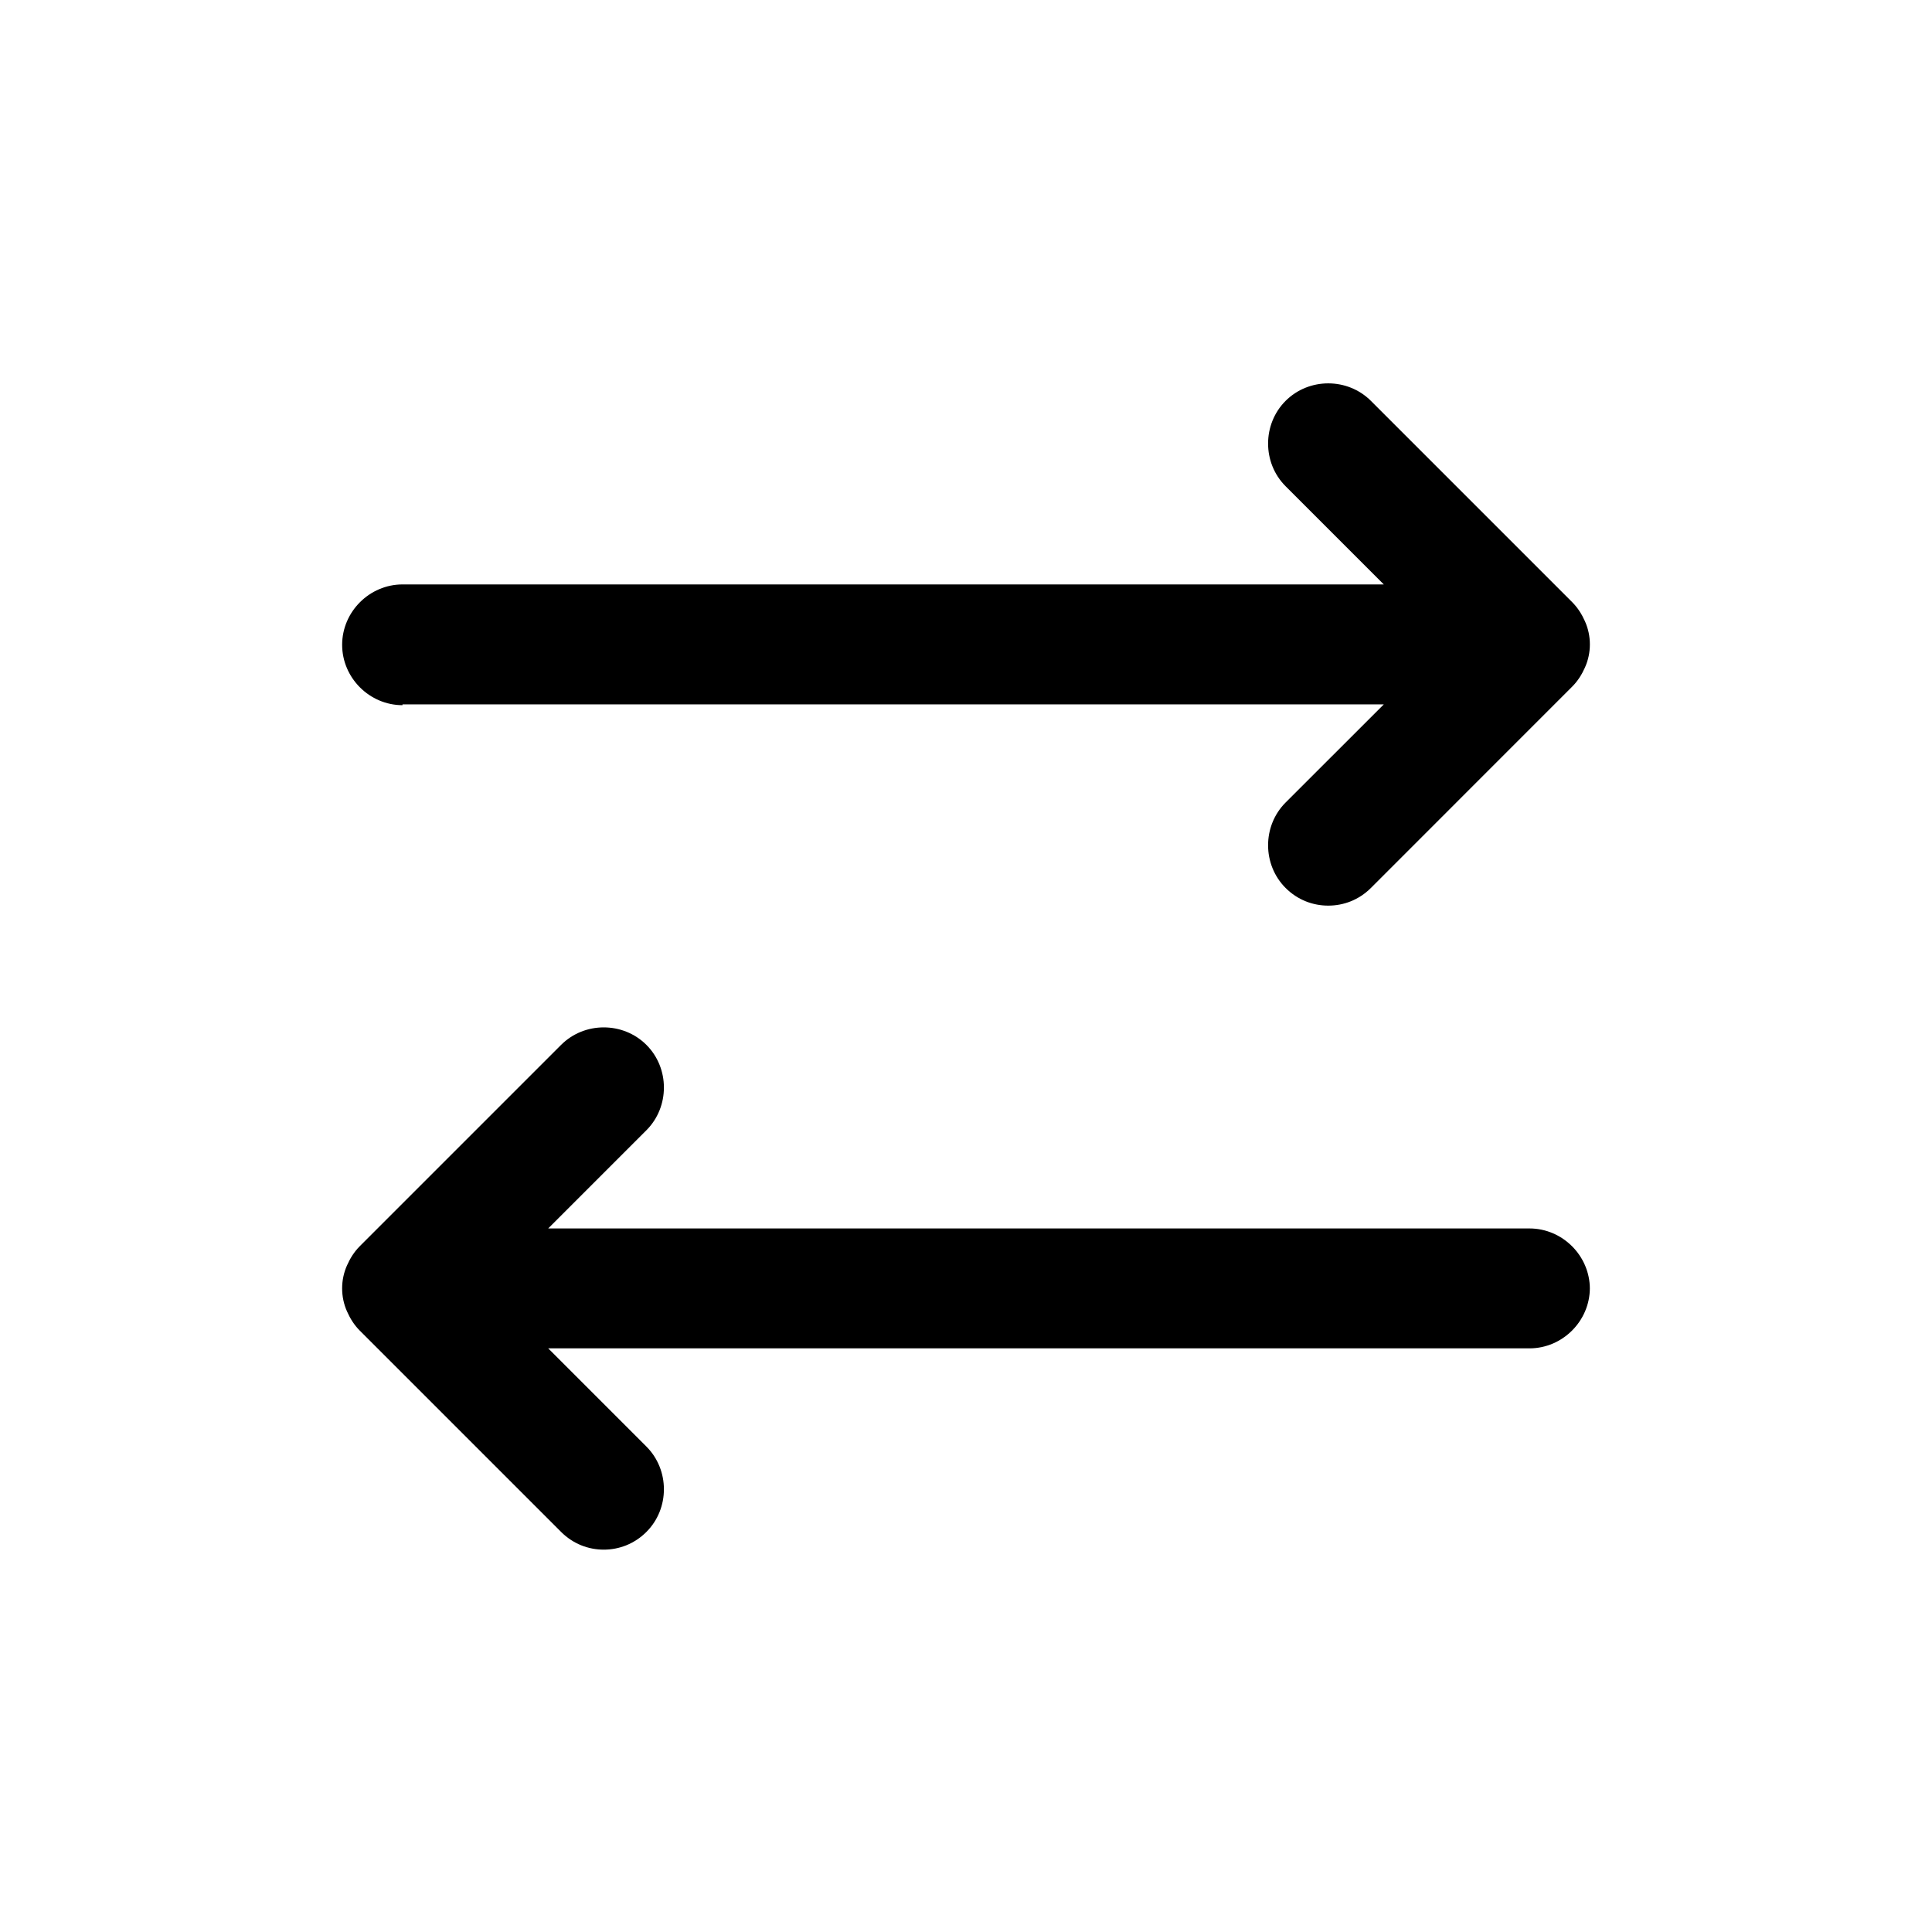
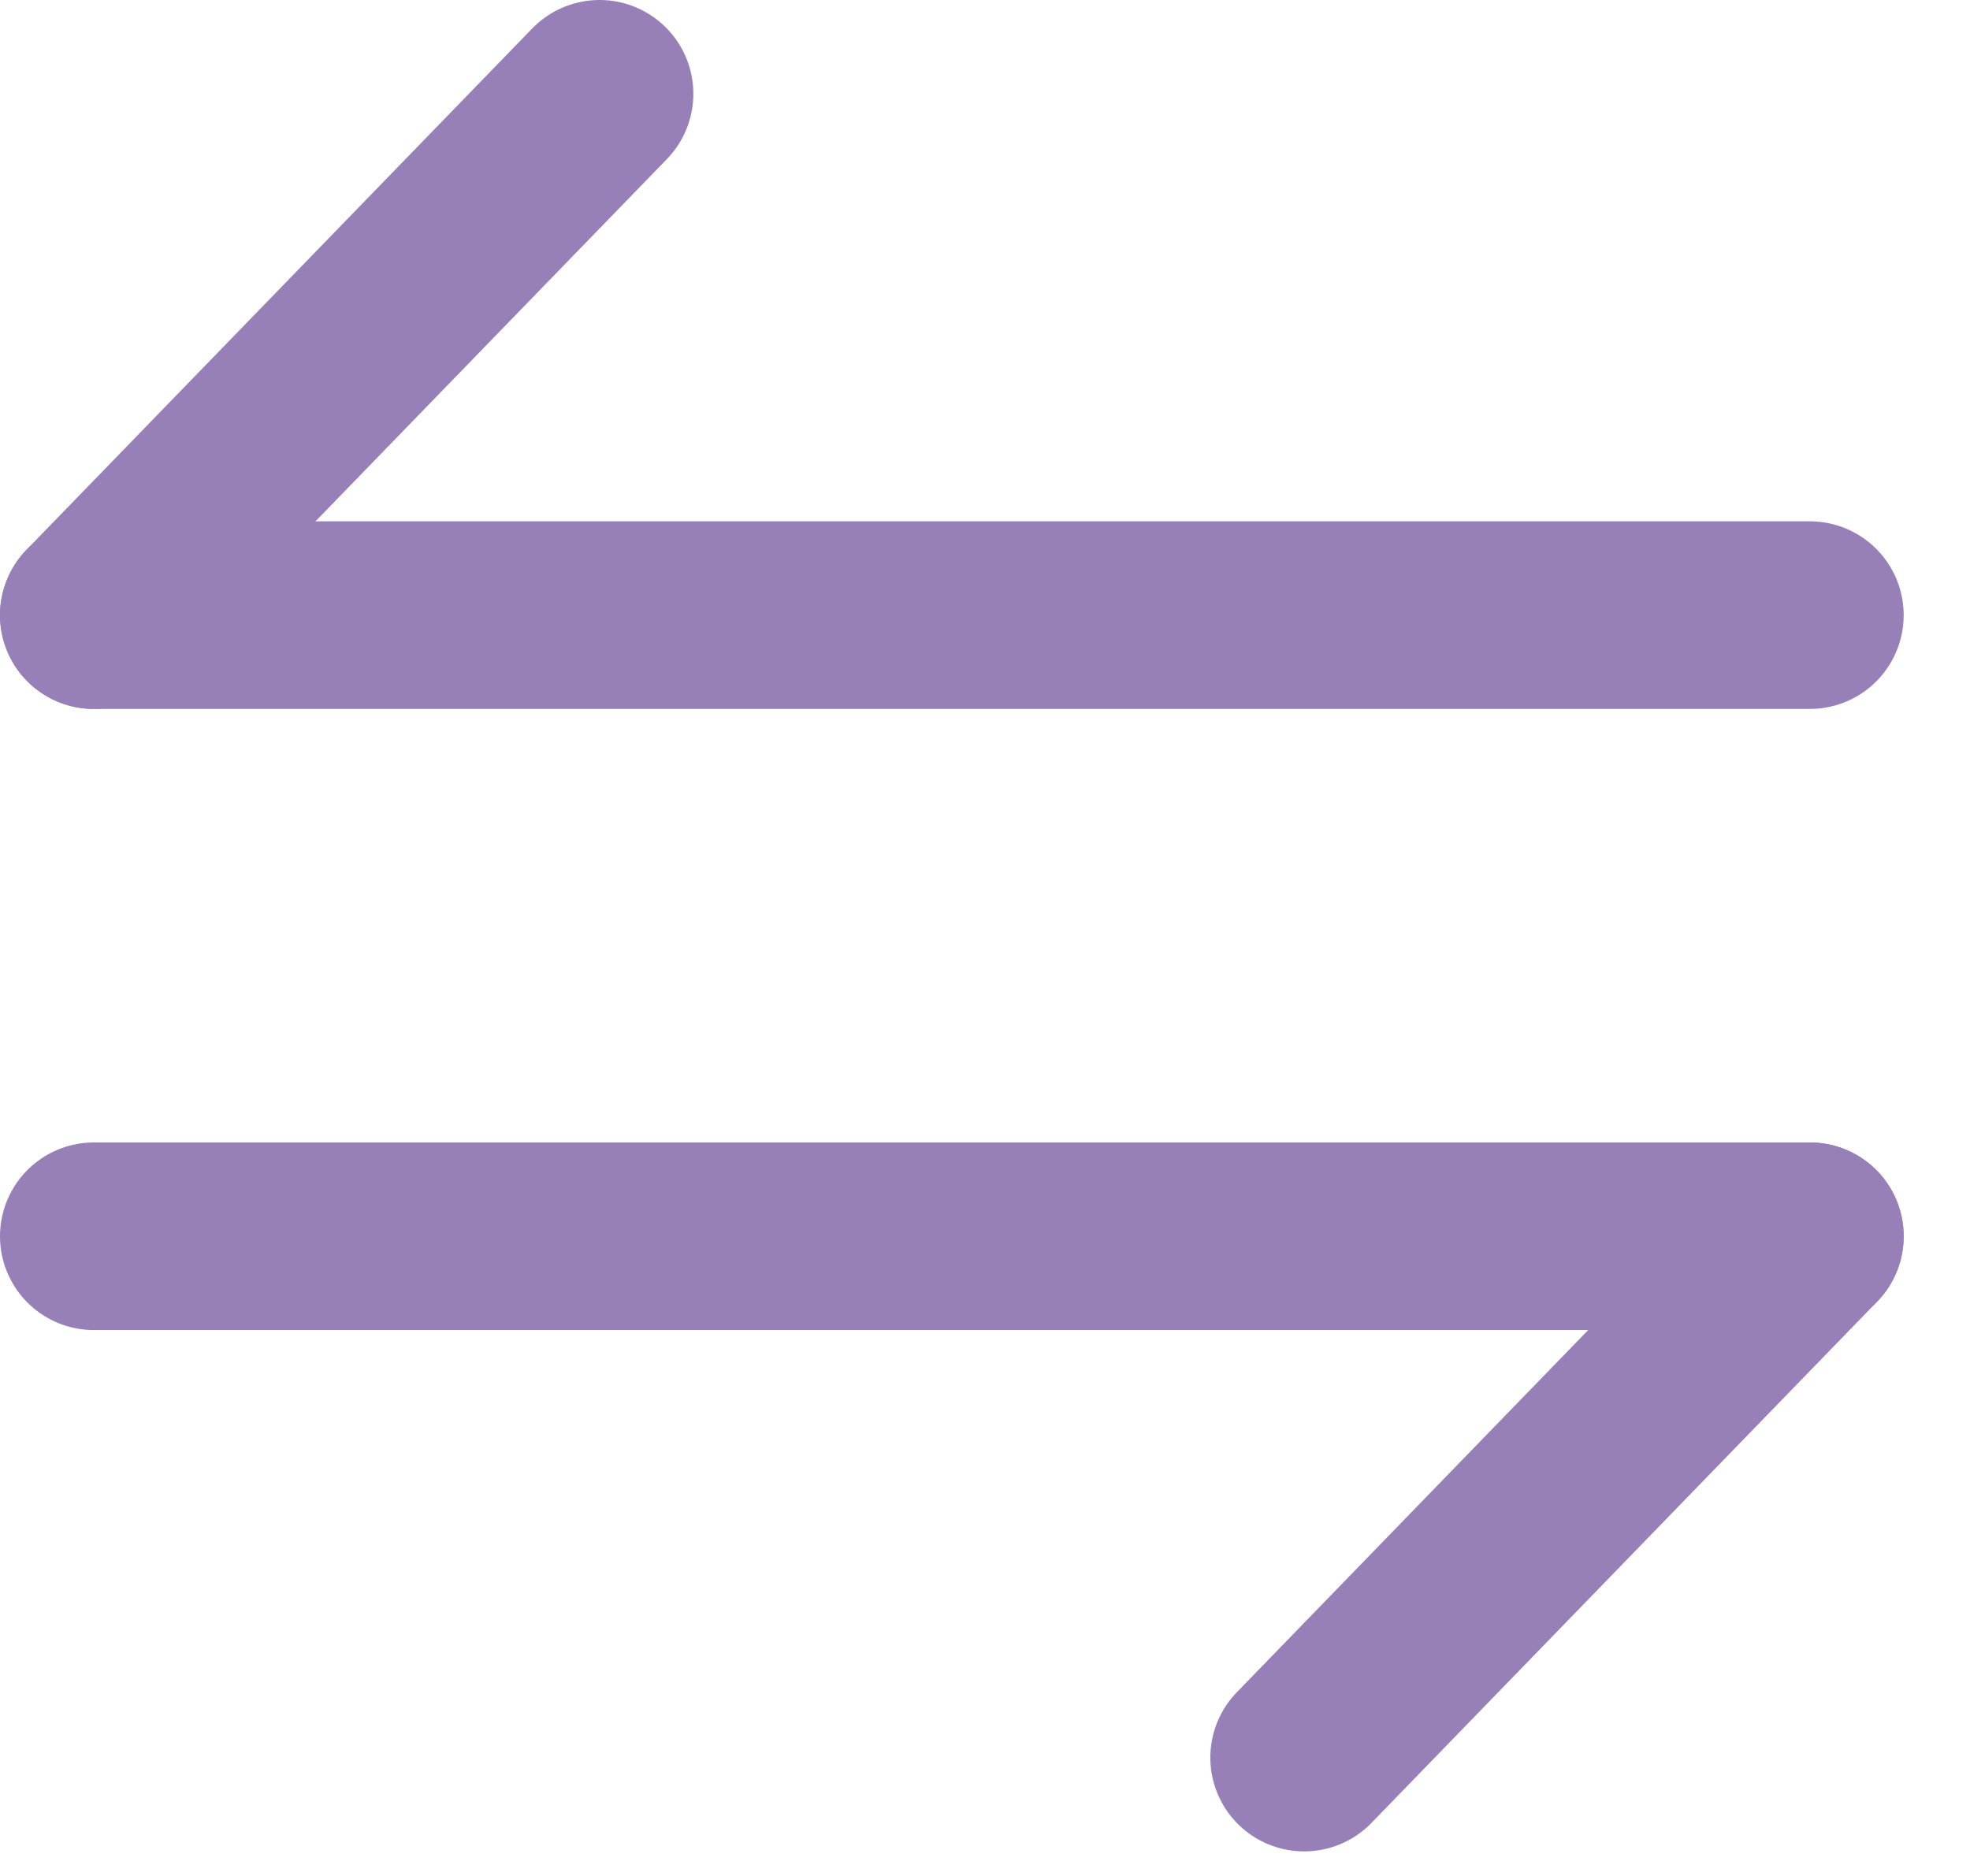
- <svg xmlns="http://www.w3.org/2000/svg" width="32" height="32" viewBox="0 0 32 32" fill="none">
-   <path d="M26.333 21.333C26.333 21.88 25.88 22.333 25.333 22.333H9.08L10.707 23.96C11.093 24.347 11.093 24.987 10.707 25.373C10.507 25.573 10.253 25.667 10 25.667C9.747 25.667 9.493 25.573 9.293 25.373L5.96 22.04C5.867 21.947 5.8 21.84 5.747 21.72C5.64 21.48 5.64 21.2 5.747 20.96C5.8 20.84 5.867 20.733 5.96 20.64L9.293 17.307C9.68 16.92 10.32 16.92 10.707 17.307C11.093 17.693 11.093 18.333 10.707 18.72L9.08 20.347H25.333C25.88 20.347 26.333 20.8 26.333 21.347V21.333ZM6.667 11.667H22.92L21.293 13.293C20.907 13.68 20.907 14.32 21.293 14.707C21.493 14.907 21.747 15 22 15C22.253 15 22.507 14.907 22.707 14.707L26.04 11.373C26.133 11.28 26.2 11.173 26.253 11.053C26.36 10.813 26.36 10.533 26.253 10.293C26.2 10.173 26.133 10.067 26.04 9.973L22.707 6.64C22.32 6.253 21.68 6.253 21.293 6.64C20.907 7.027 20.907 7.667 21.293 8.053L22.92 9.68H6.667C6.12 9.68 5.667 10.133 5.667 10.68C5.667 11.227 6.12 11.68 6.667 11.68V11.667Z" fill="black" />
+ <svg xmlns="http://www.w3.org/2000/svg" width="21" height="20" viewBox="0 0 21 20" fill="none">
+   <path d="M19.293 13.18L13.902 18.738" stroke="#9780B8" stroke-width="2" stroke-miterlimit="10" stroke-linecap="round" stroke-linejoin="round" />
+   <path d="M1 13.18H19.293" stroke="#9780B8" stroke-width="2" stroke-miterlimit="10" stroke-linecap="round" stroke-linejoin="round" />
+   <path d="M1 6.558L6.391 1" stroke="#9780B8" stroke-width="2" stroke-miterlimit="10" stroke-linecap="round" stroke-linejoin="round" />
+   <path d="M19.293 6.558H1" stroke="#9780B8" stroke-width="2" stroke-miterlimit="10" stroke-linecap="round" stroke-linejoin="round" />
</svg>
